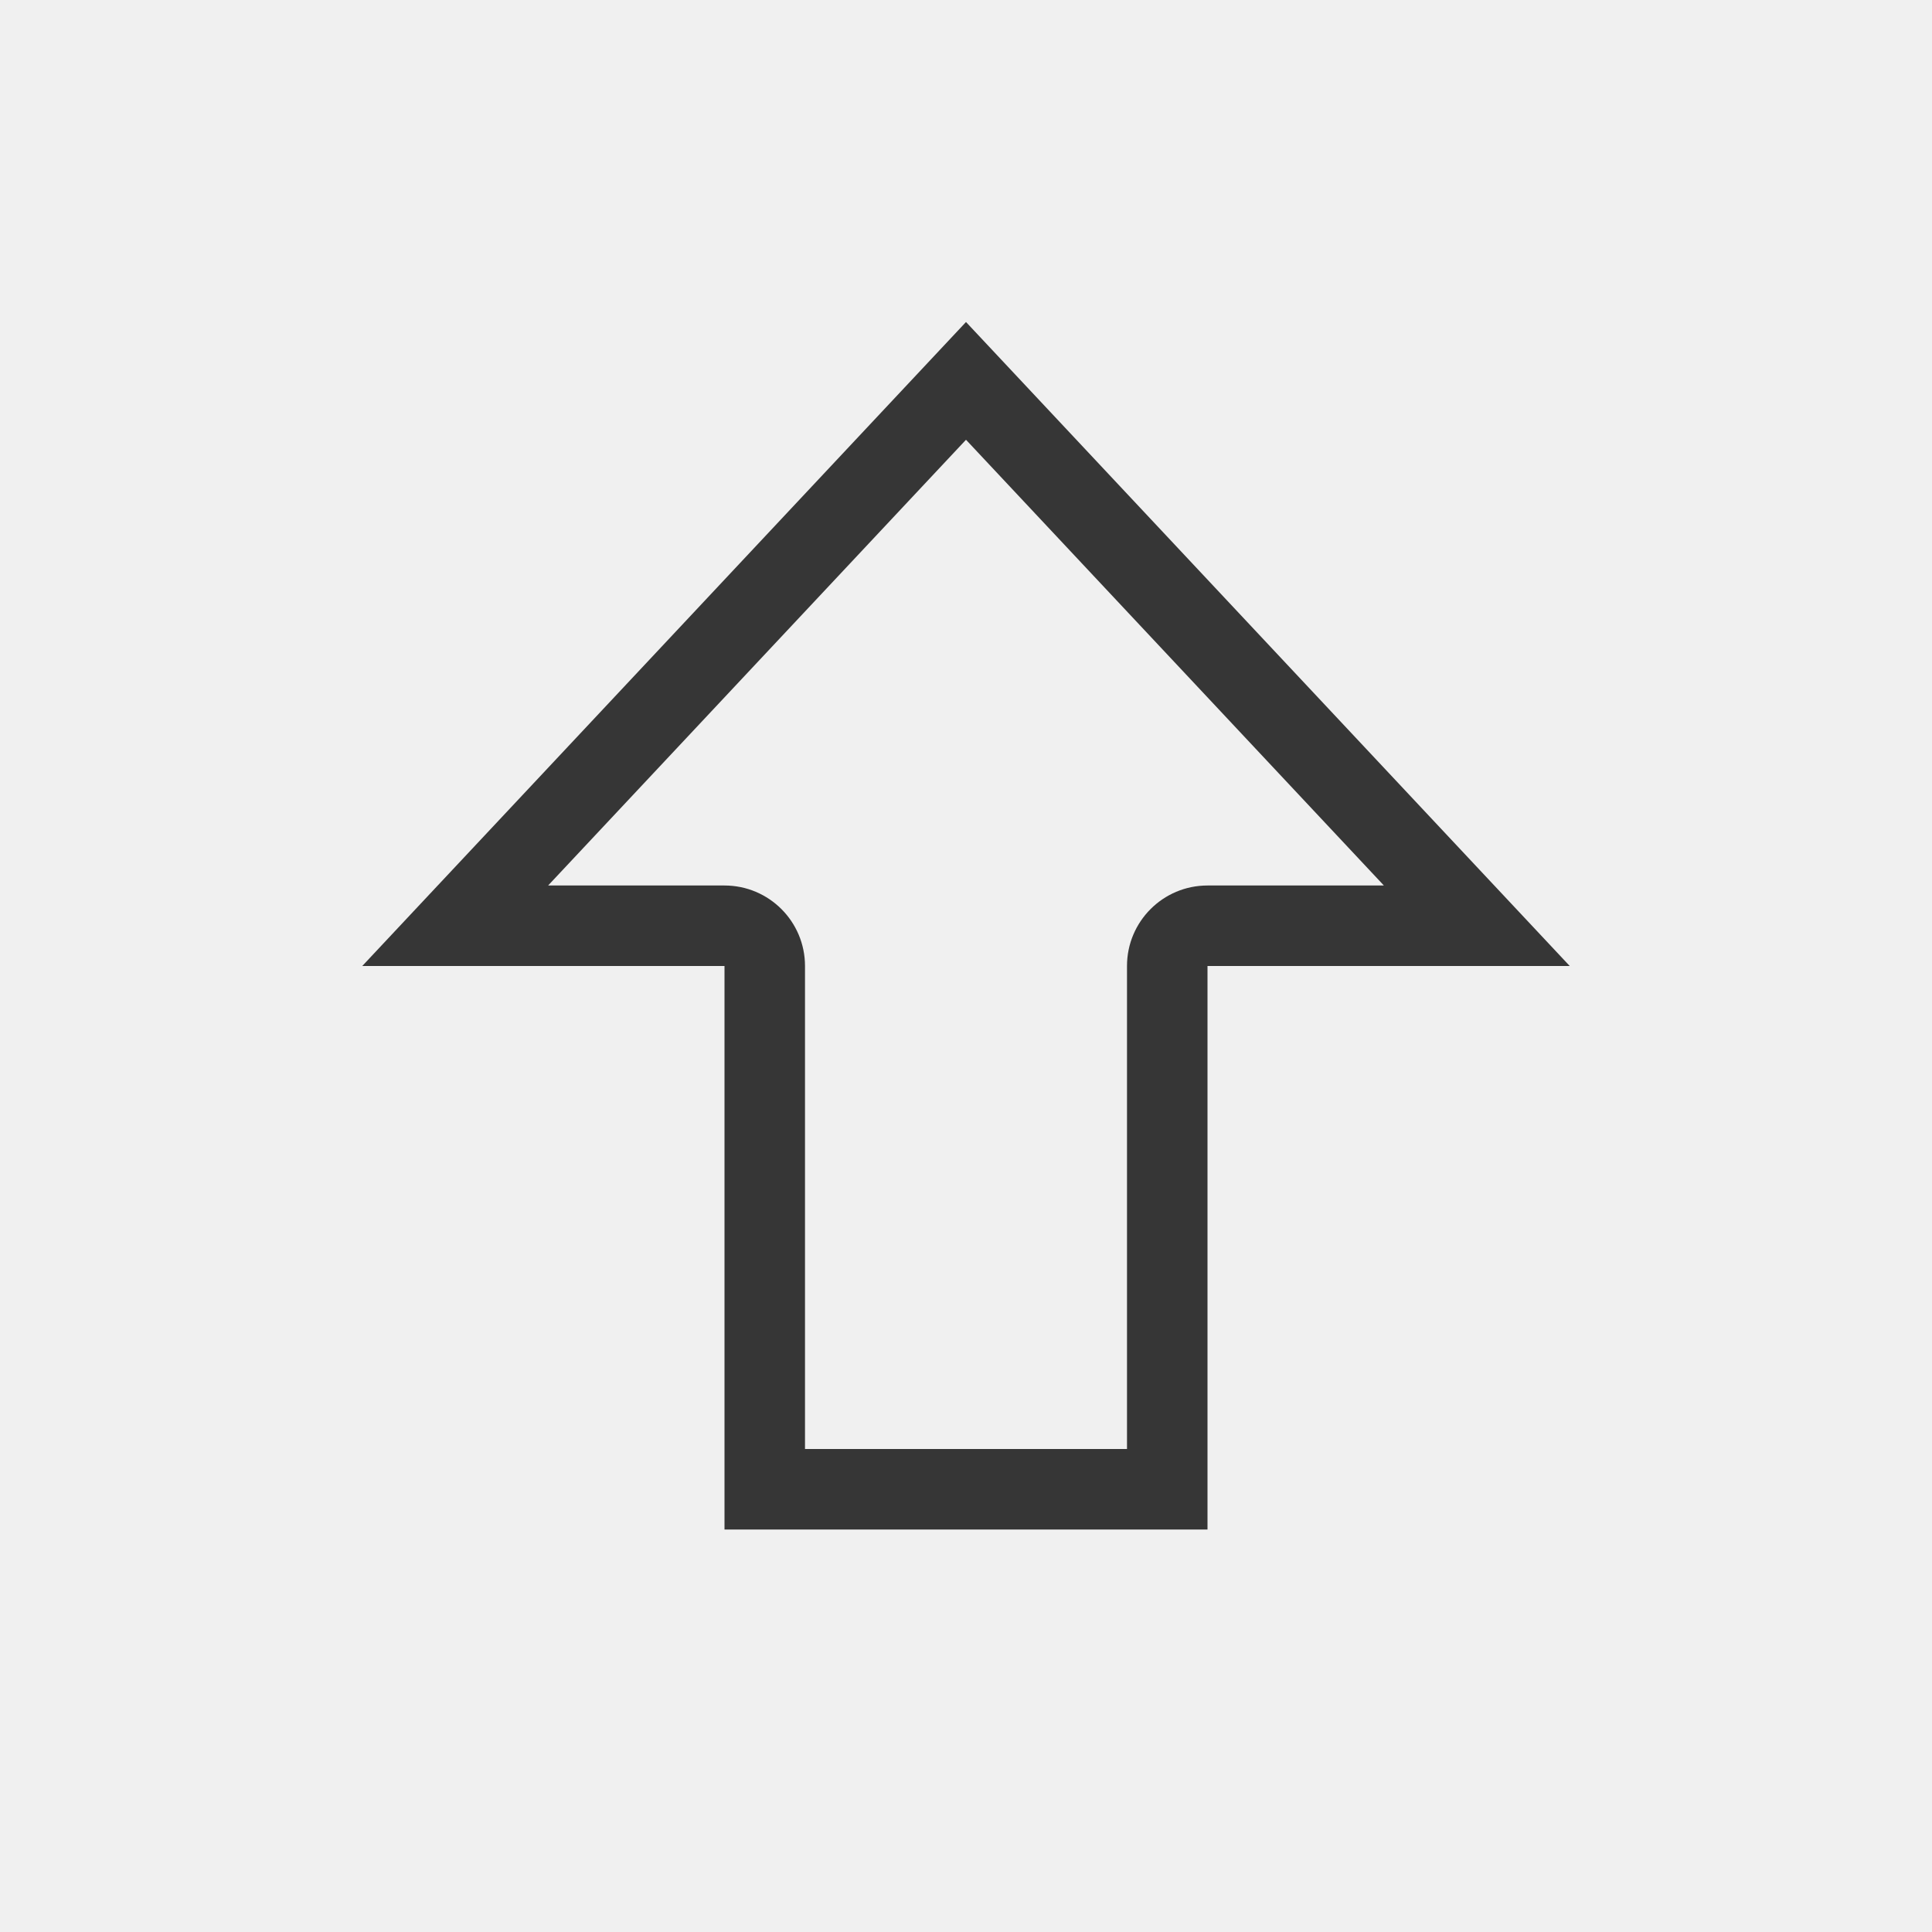
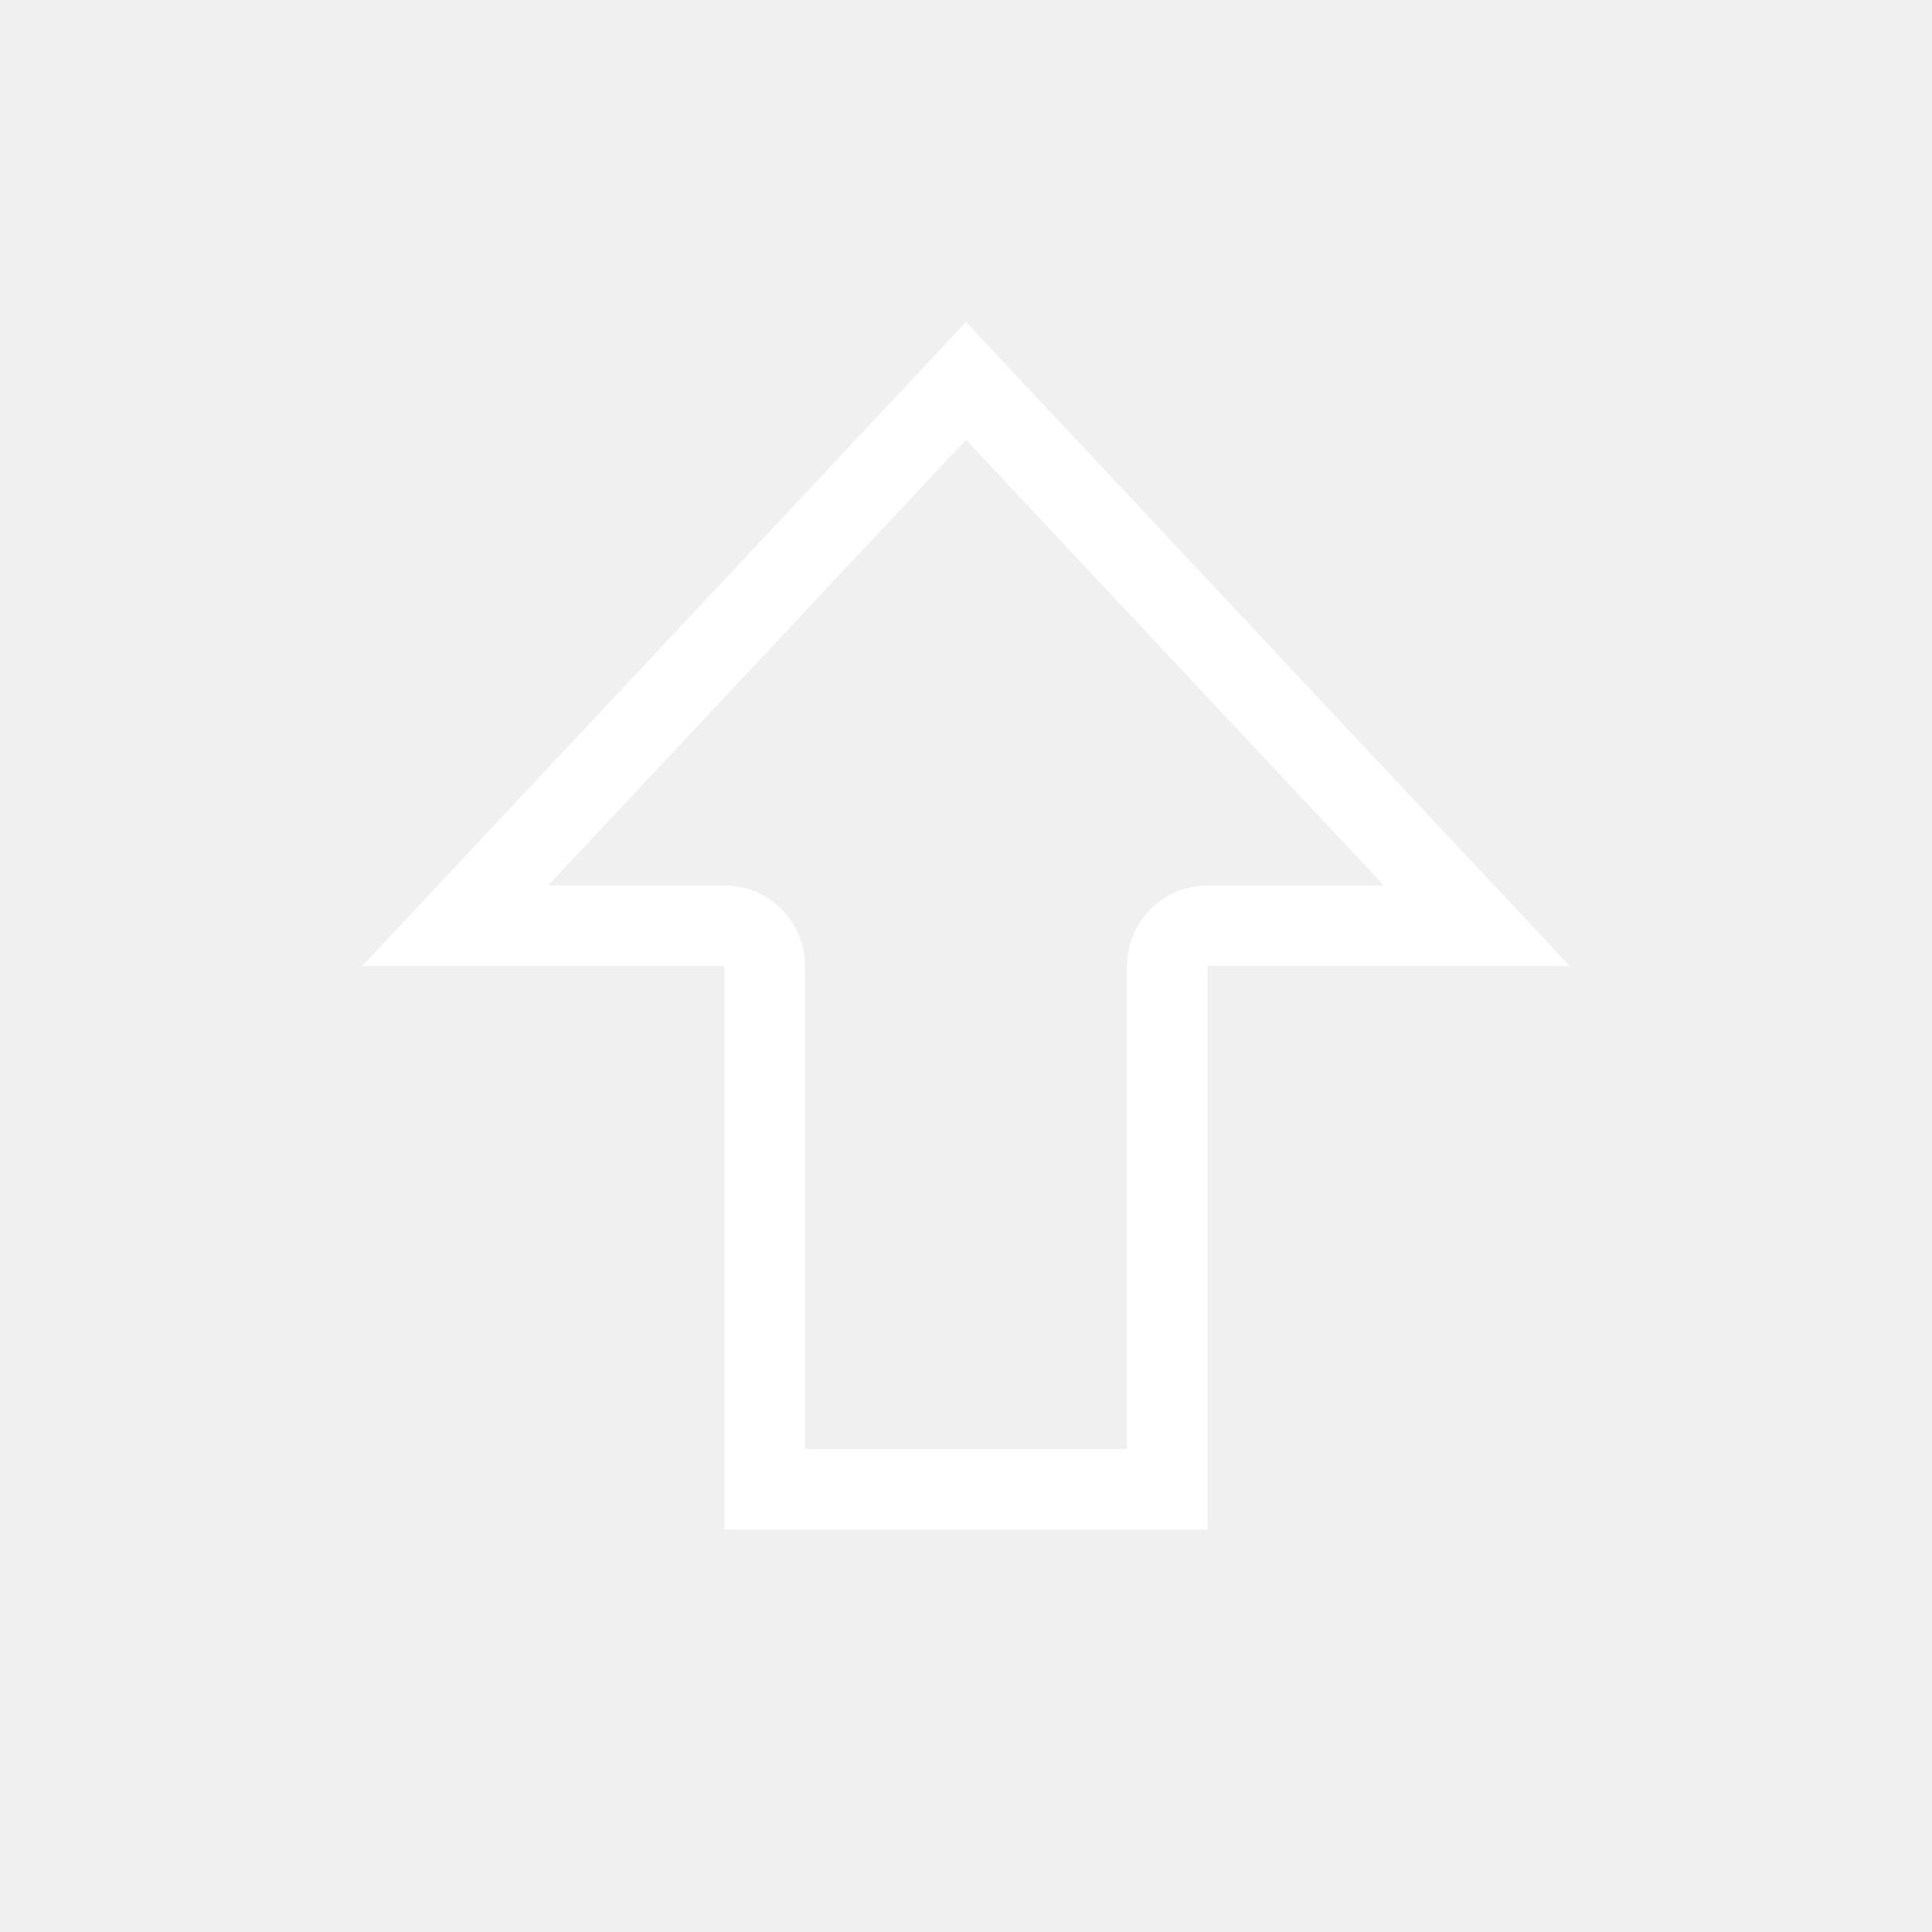
<svg xmlns="http://www.w3.org/2000/svg" width="24px" height="24px" version="1.1" viewBox="0 0 24 24">
-   <path d="m12 4-7.5 8h4.5v7h6v-7h4.5l-7.5-8zm0 1.463 5.191 5.537h-2.191a1 1 0 0 0-1 1v6h-4v-6a1 1 0 0 0-1-1h-2.191l5.191-5.537z" fill="#363636" />
+   <path d="m12 4-7.5 8h4.5v7h6v-7h4.5l-7.5-8zm0 1.463 5.191 5.537h-2.191a1 1 0 0 0-1 1v6h-4v-6a1 1 0 0 0-1-1h-2.191l5.191-5.537z" fill="#ffffff" />
</svg>
